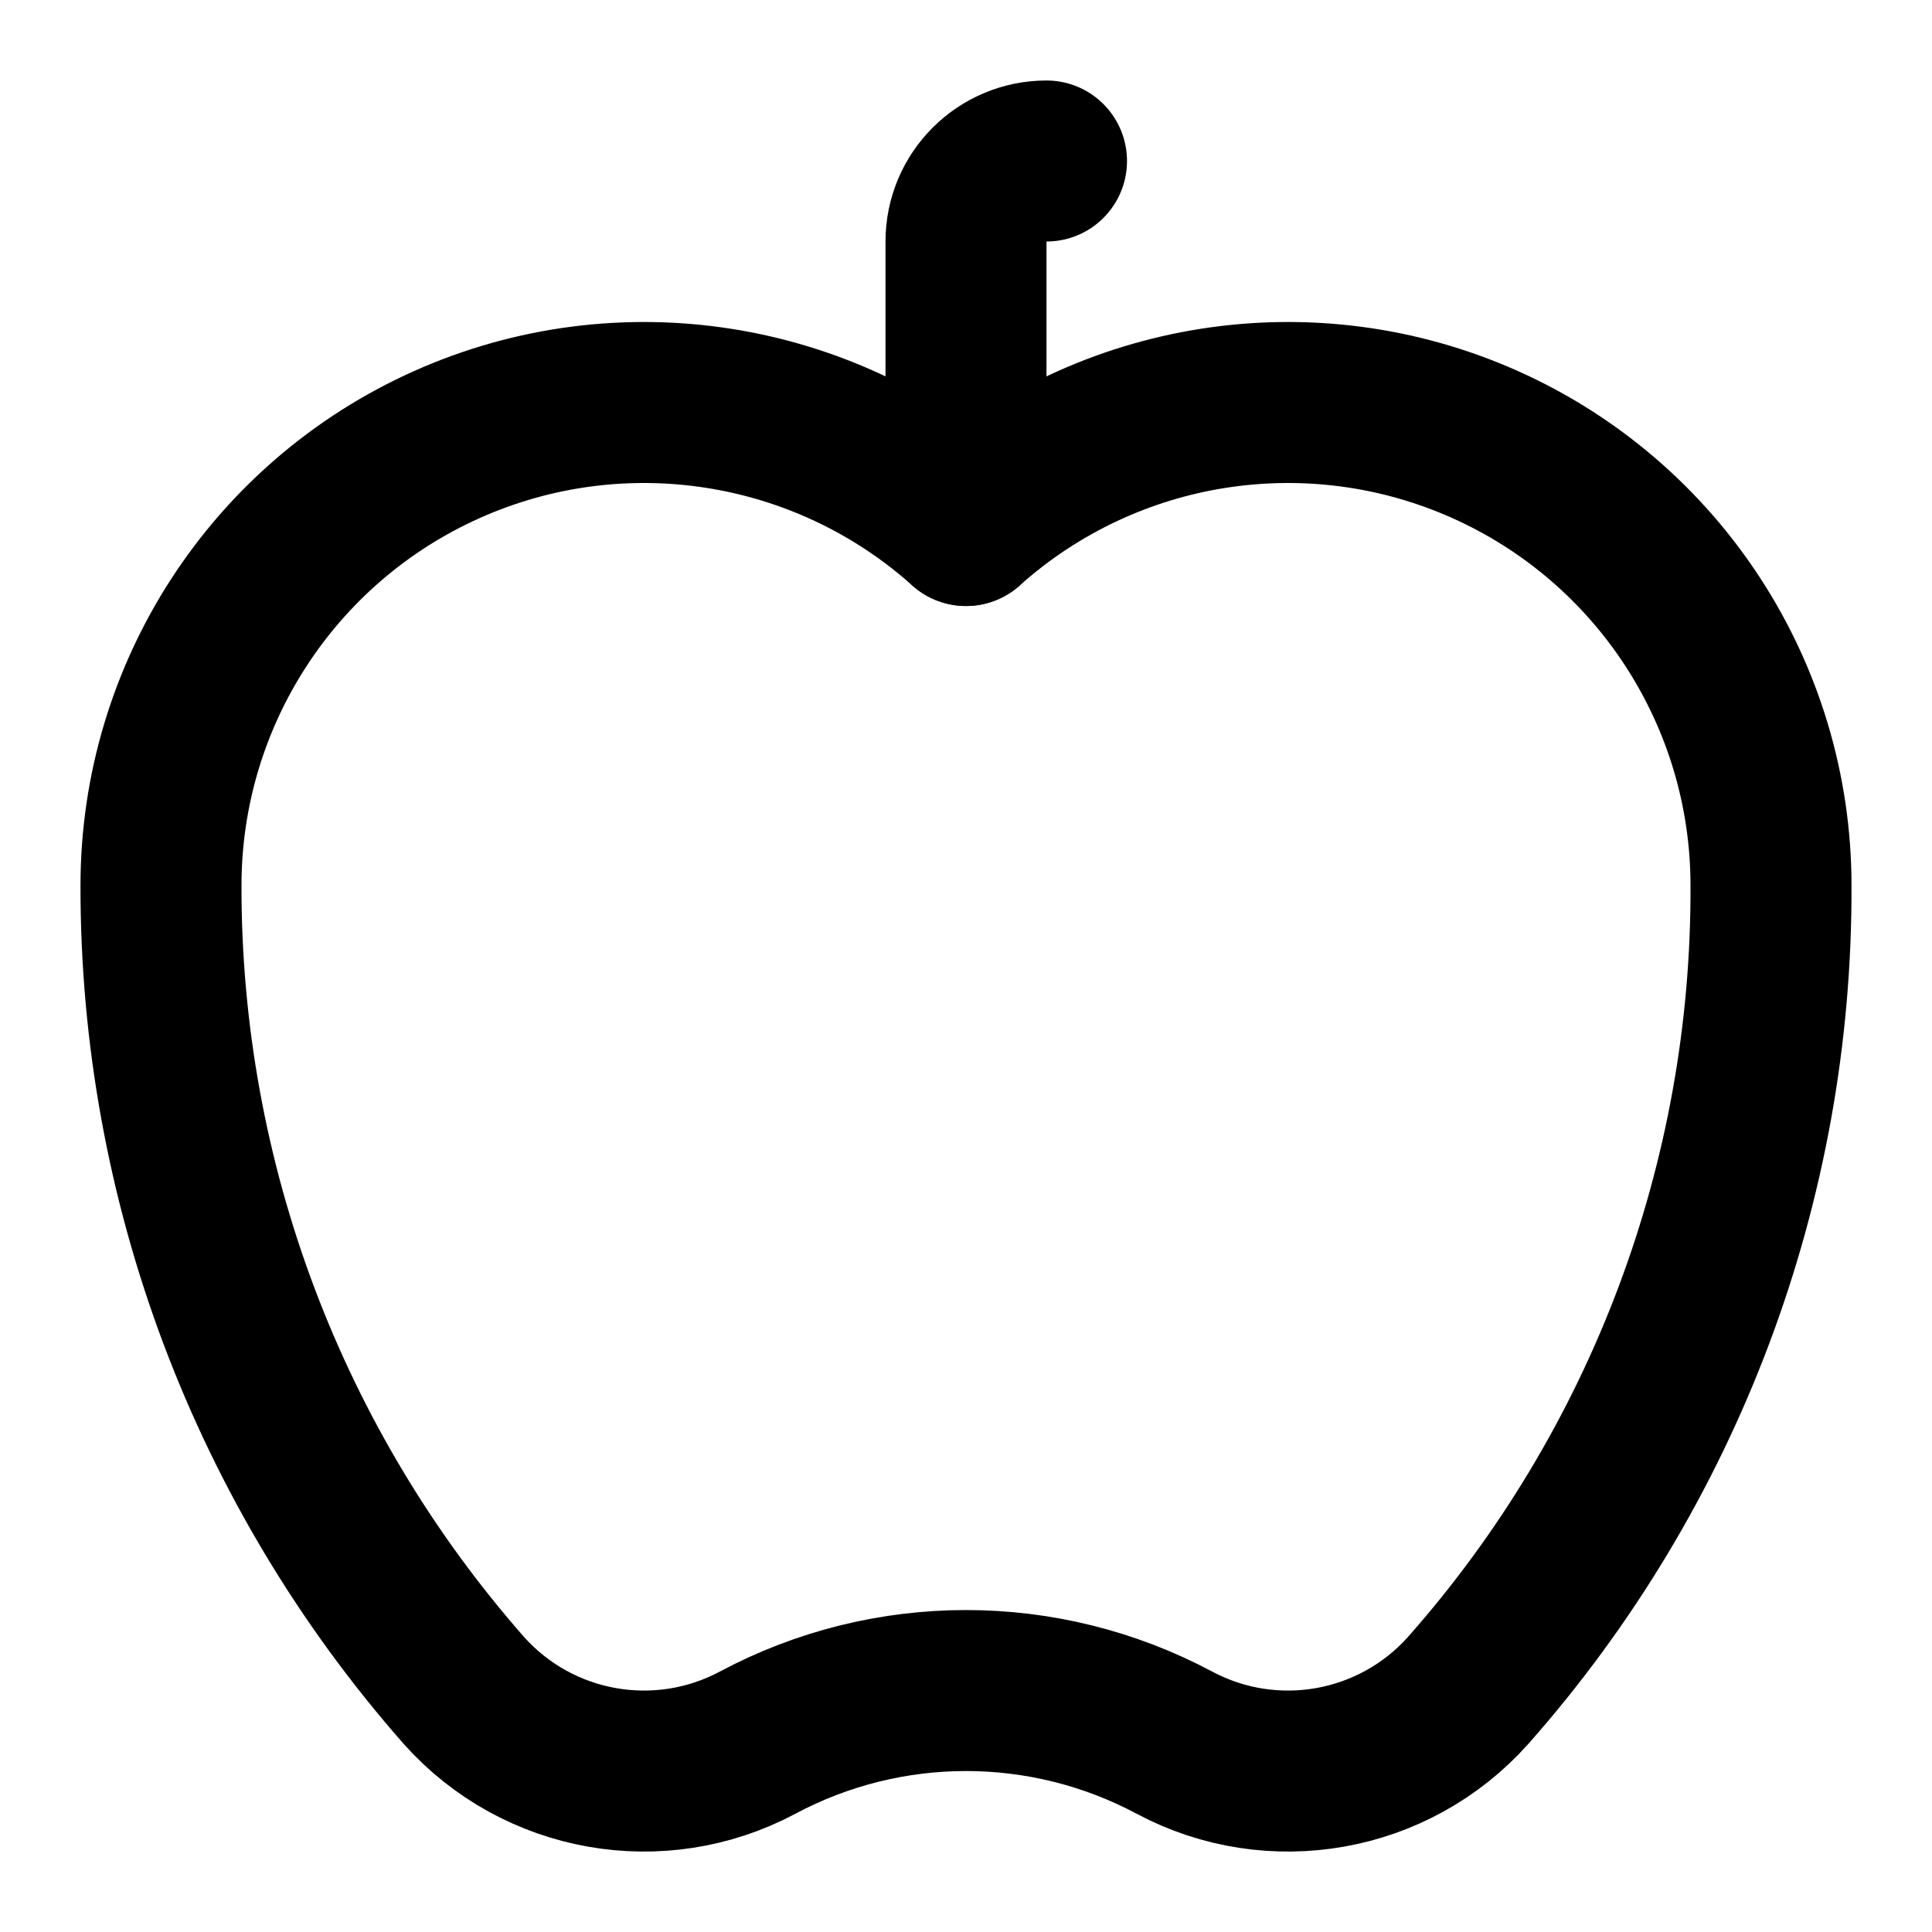
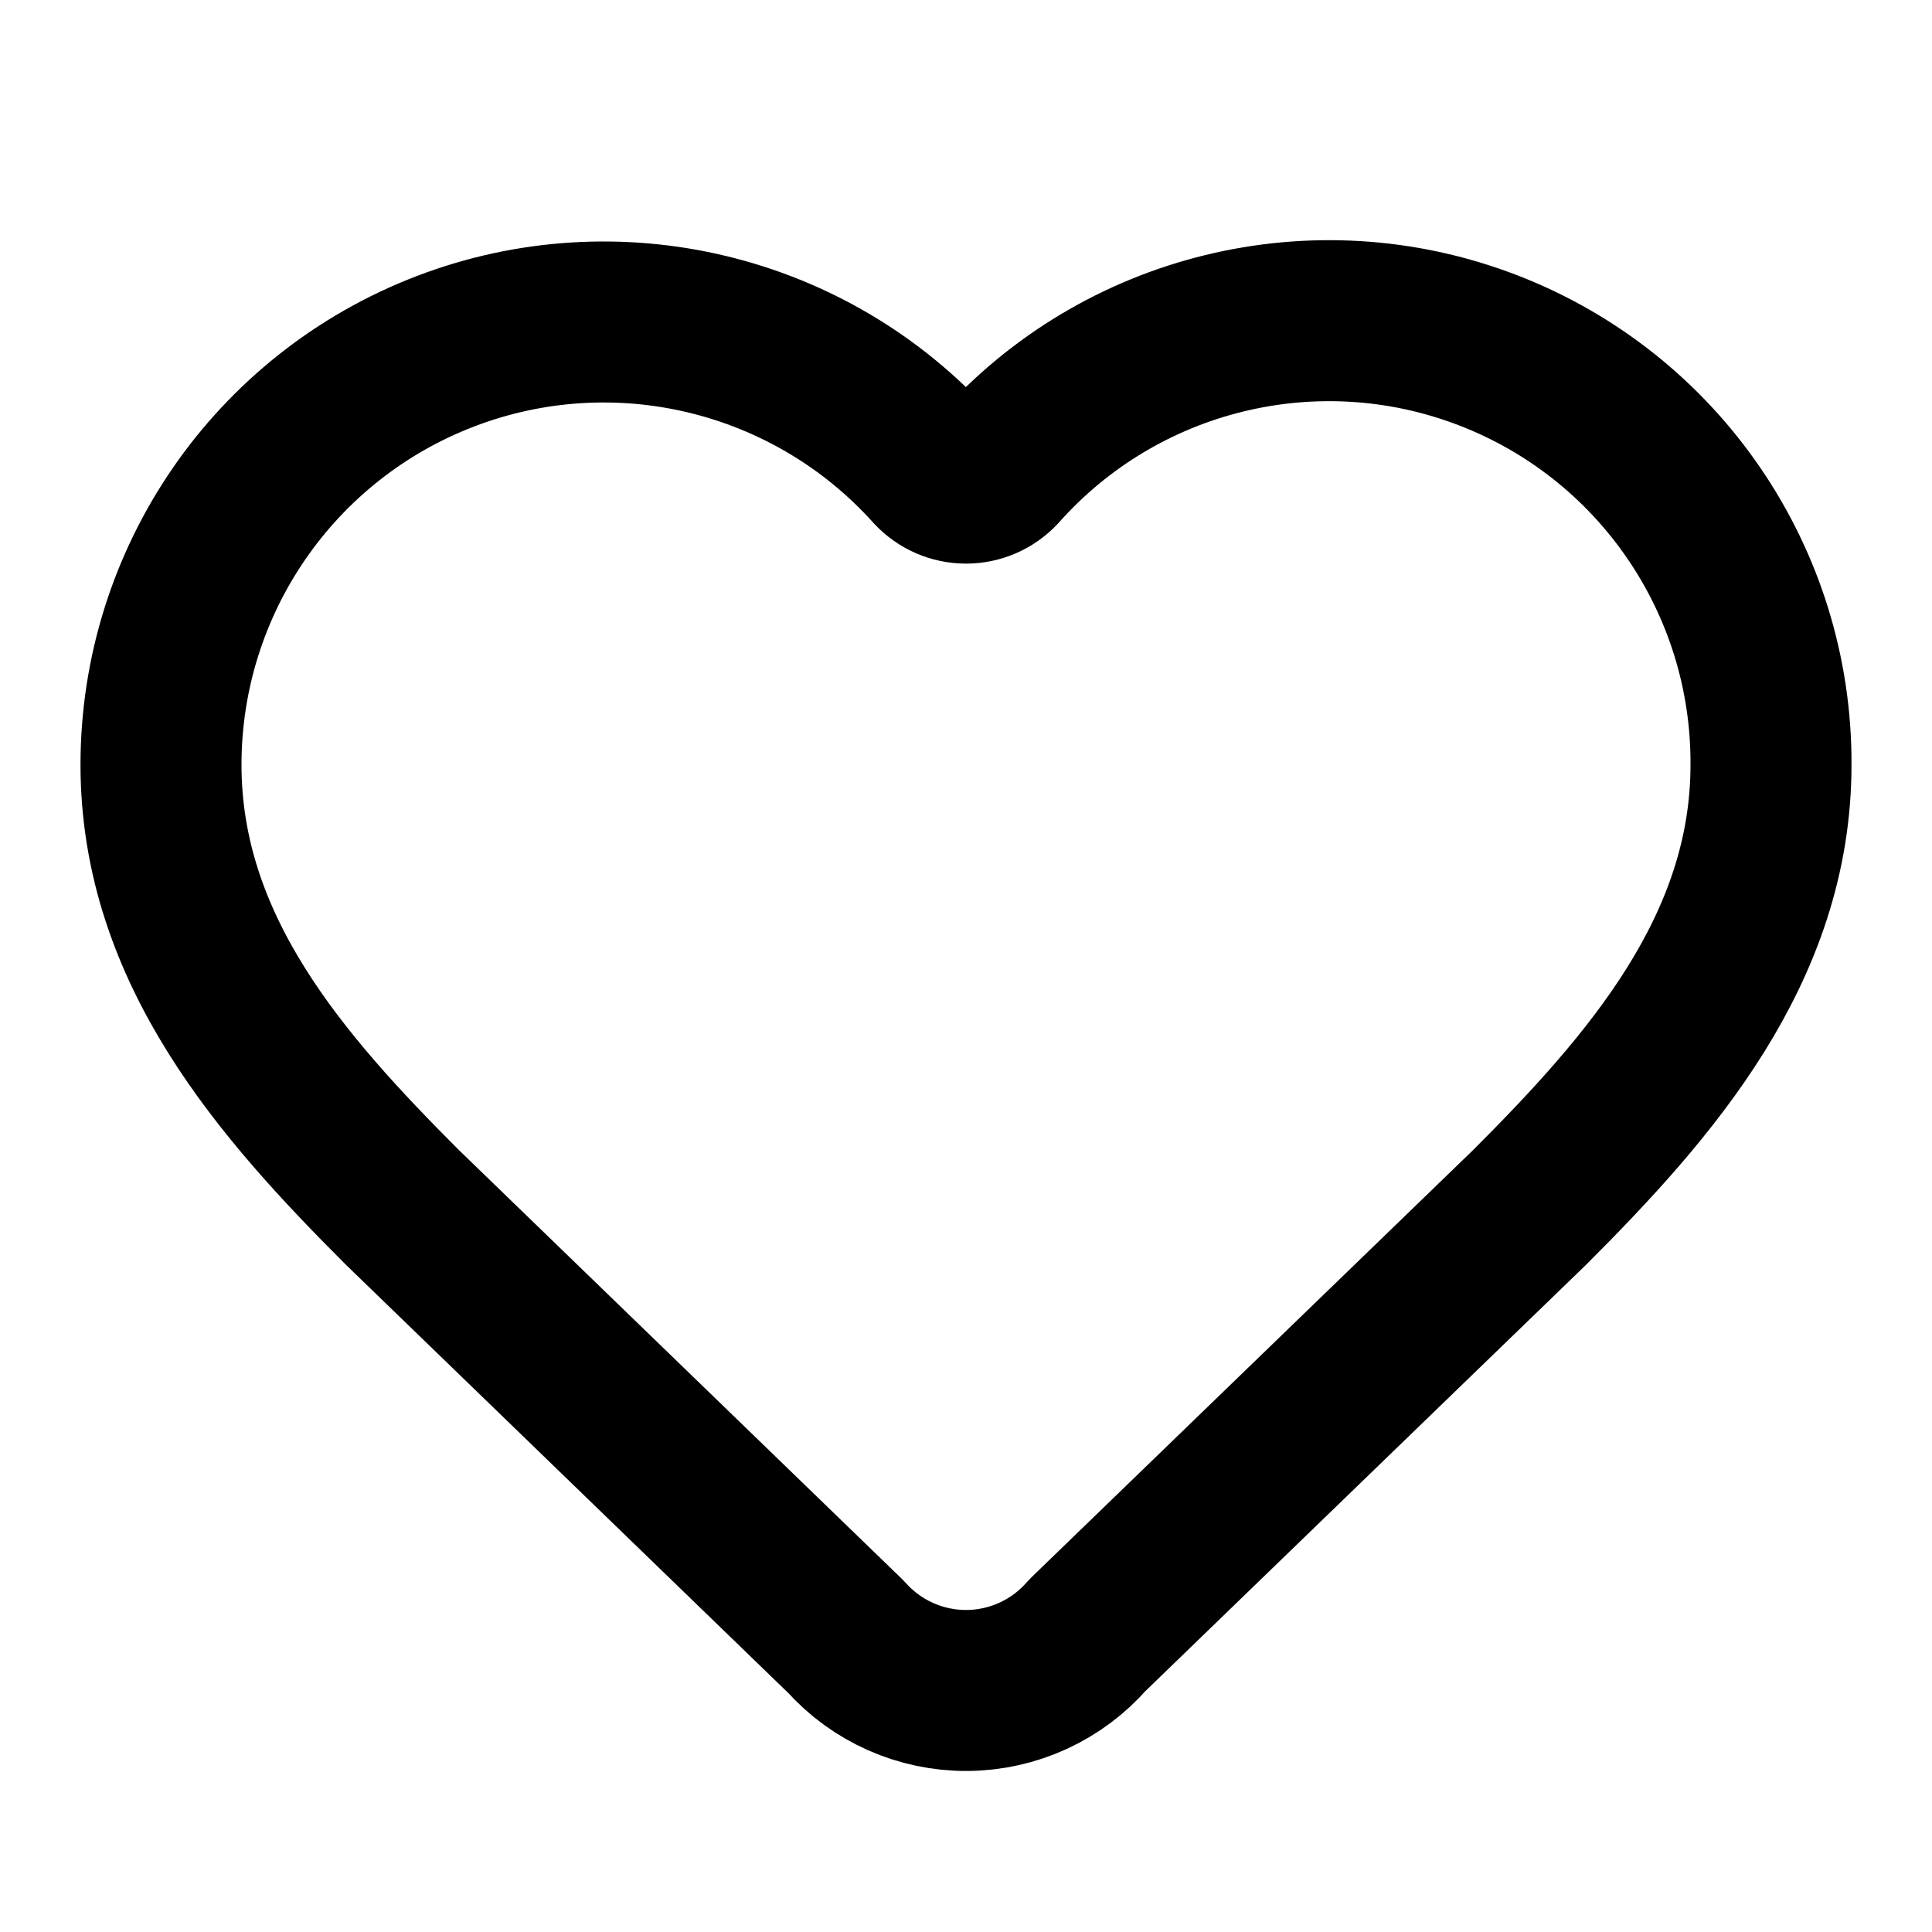
- <svg xmlns="http://www.w3.org/2000/svg" class="lucide lucide-apple" width="24" height="24" viewBox="0 0 24 24" fill="none" stroke="currentColor" stroke-width="2" stroke-linecap="round" stroke-linejoin="round">
-   <path d="M12 6.528V3a1 1 0 0 1 1-1h0" />
-   <path d="M18.237 21A15 15 0 0 0 22 11a6 6 0 0 0-10-4.472A6 6 0 0 0 2 11a15.1 15.1 0 0 0 3.763 10 3 3 0 0 0 3.648.648 5.5 5.5 0 0 1 5.178 0A3 3 0 0 0 18.237 21" />
+ <svg xmlns="http://www.w3.org/2000/svg" class="lucide lucide-heart" width="24" height="24" viewBox="0 0 24 24" fill="none" stroke="currentColor" stroke-width="2" stroke-linecap="round" stroke-linejoin="round">
+   <path d="M2 9.5a5.5 5.5 0 0 1 9.591-3.676.56.56 0 0 0 .818 0A5.49 5.49 0 0 1 22 9.5c0 2.29-1.5 4-3 5.5l-5.492 5.313a2 2 0 0 1-3 .019L5 15c-1.5-1.5-3-3.2-3-5.5" />
</svg>
